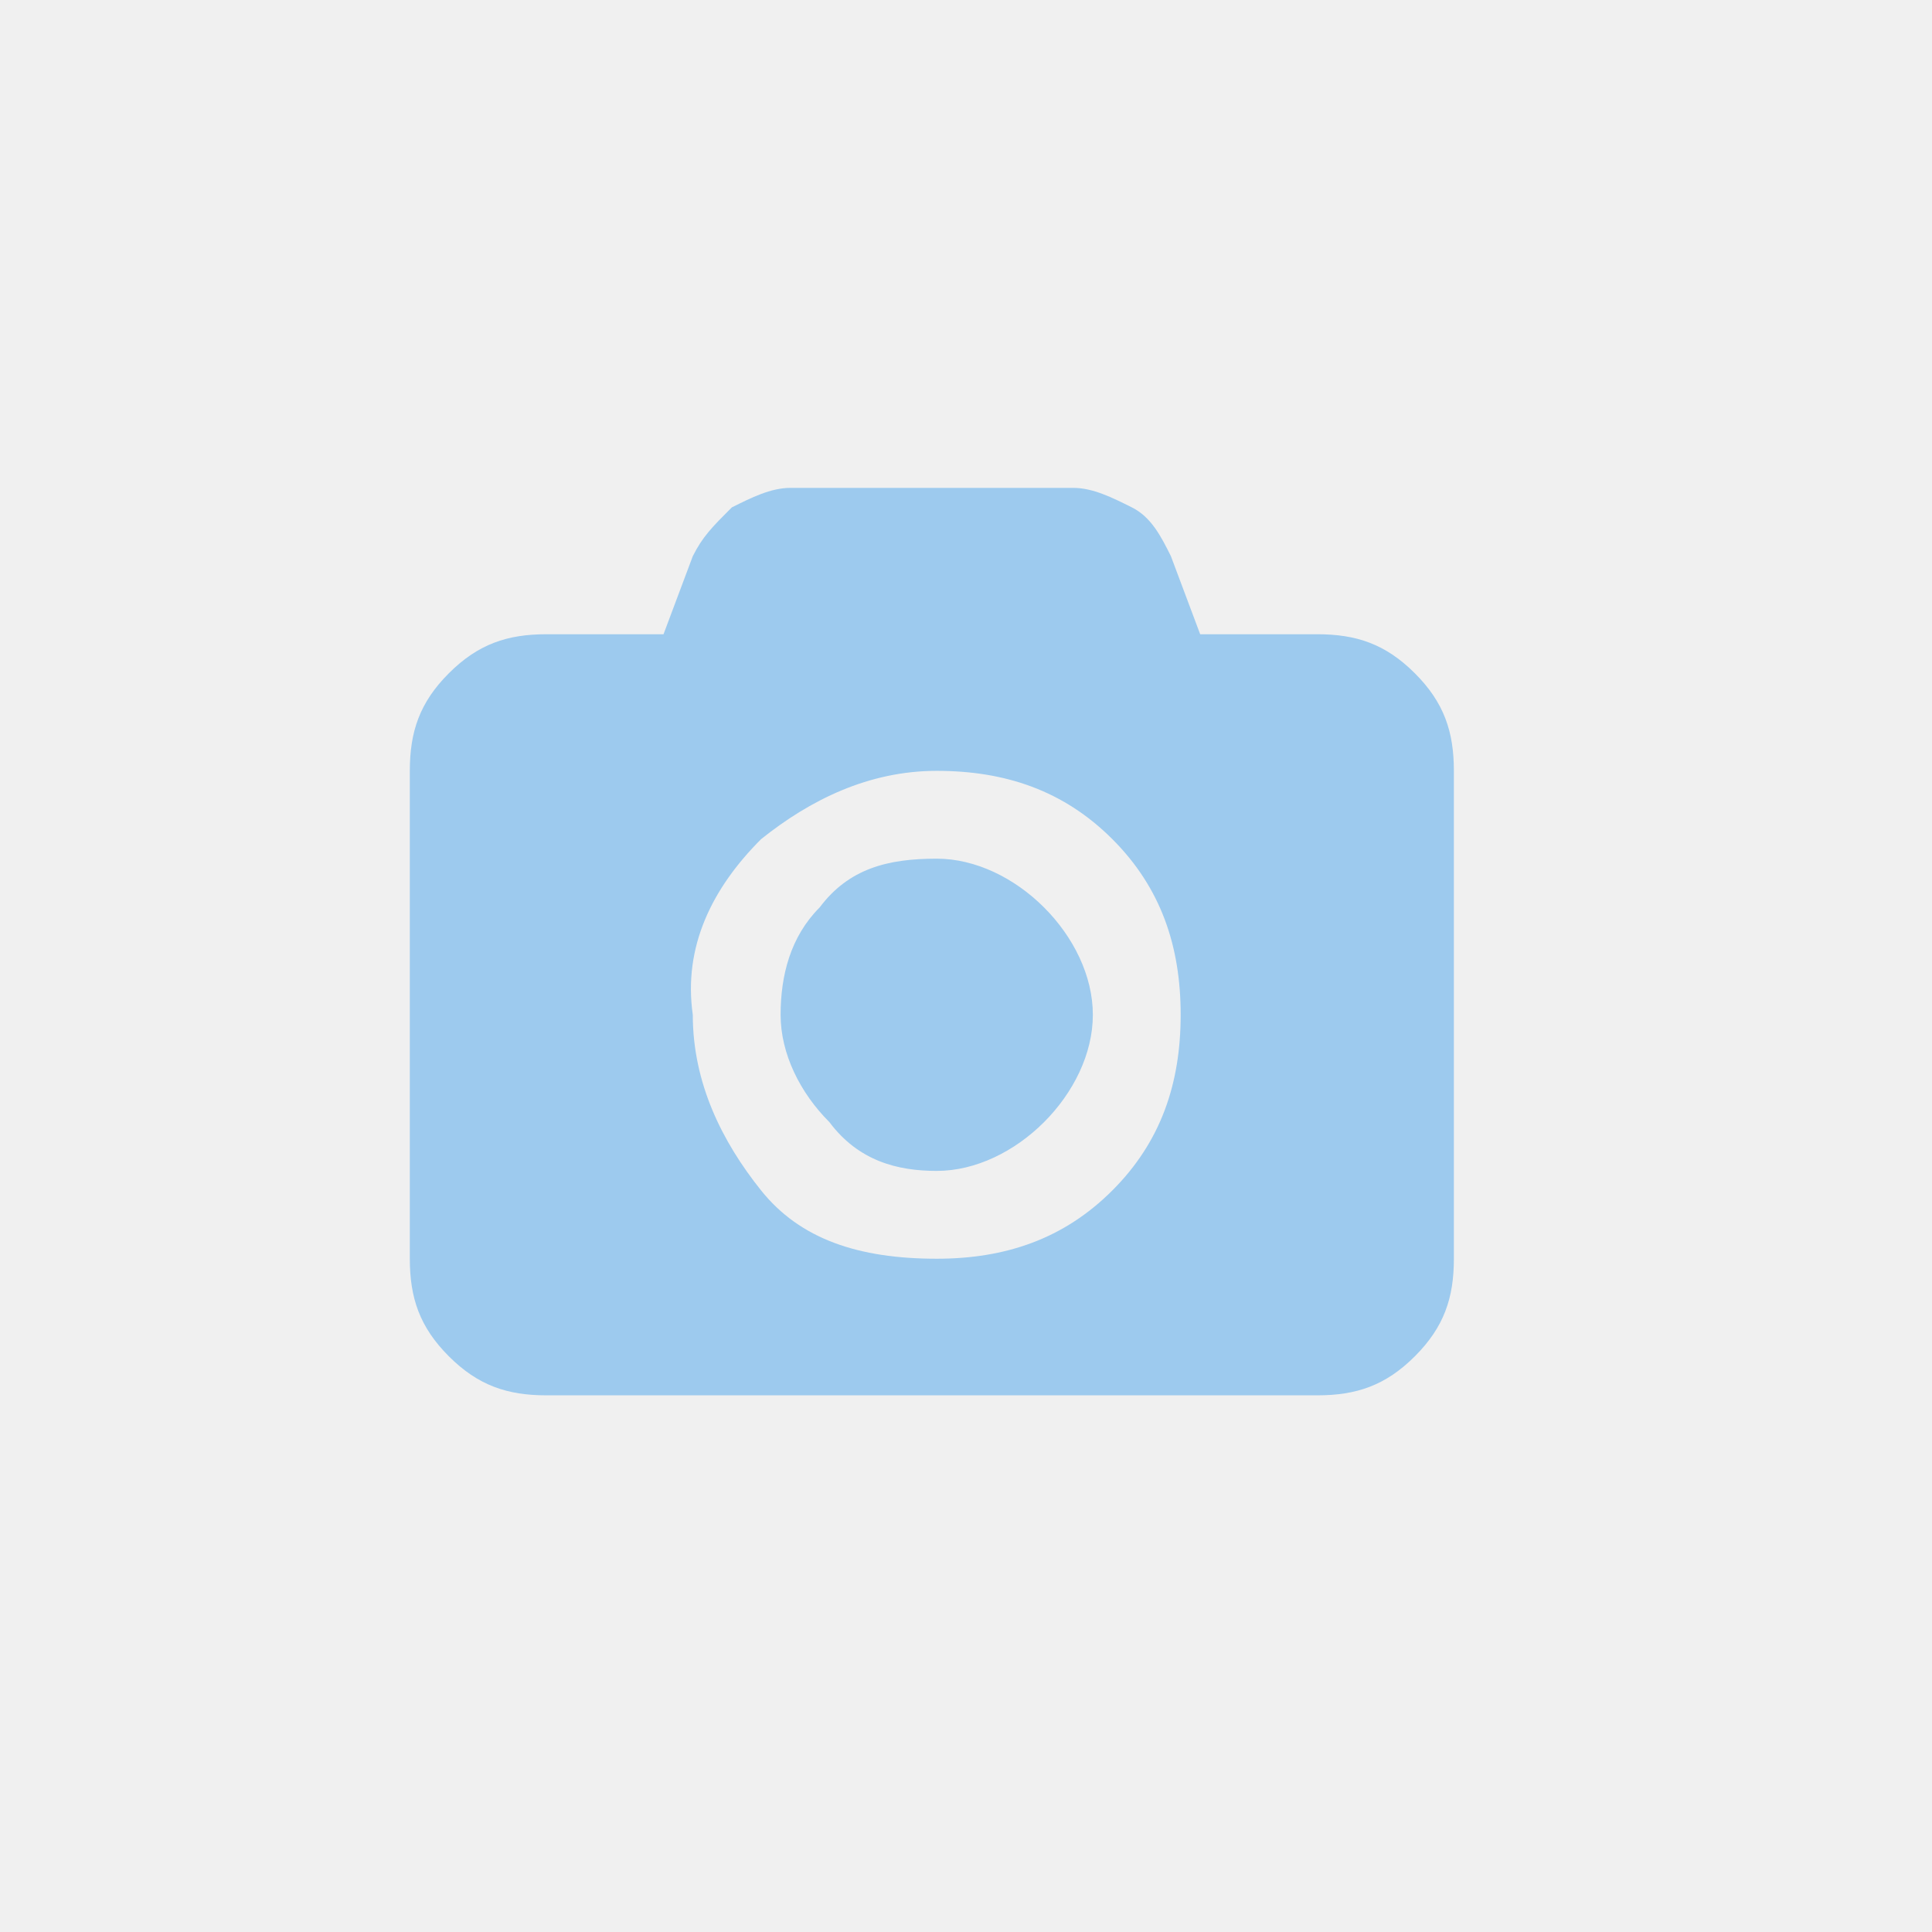
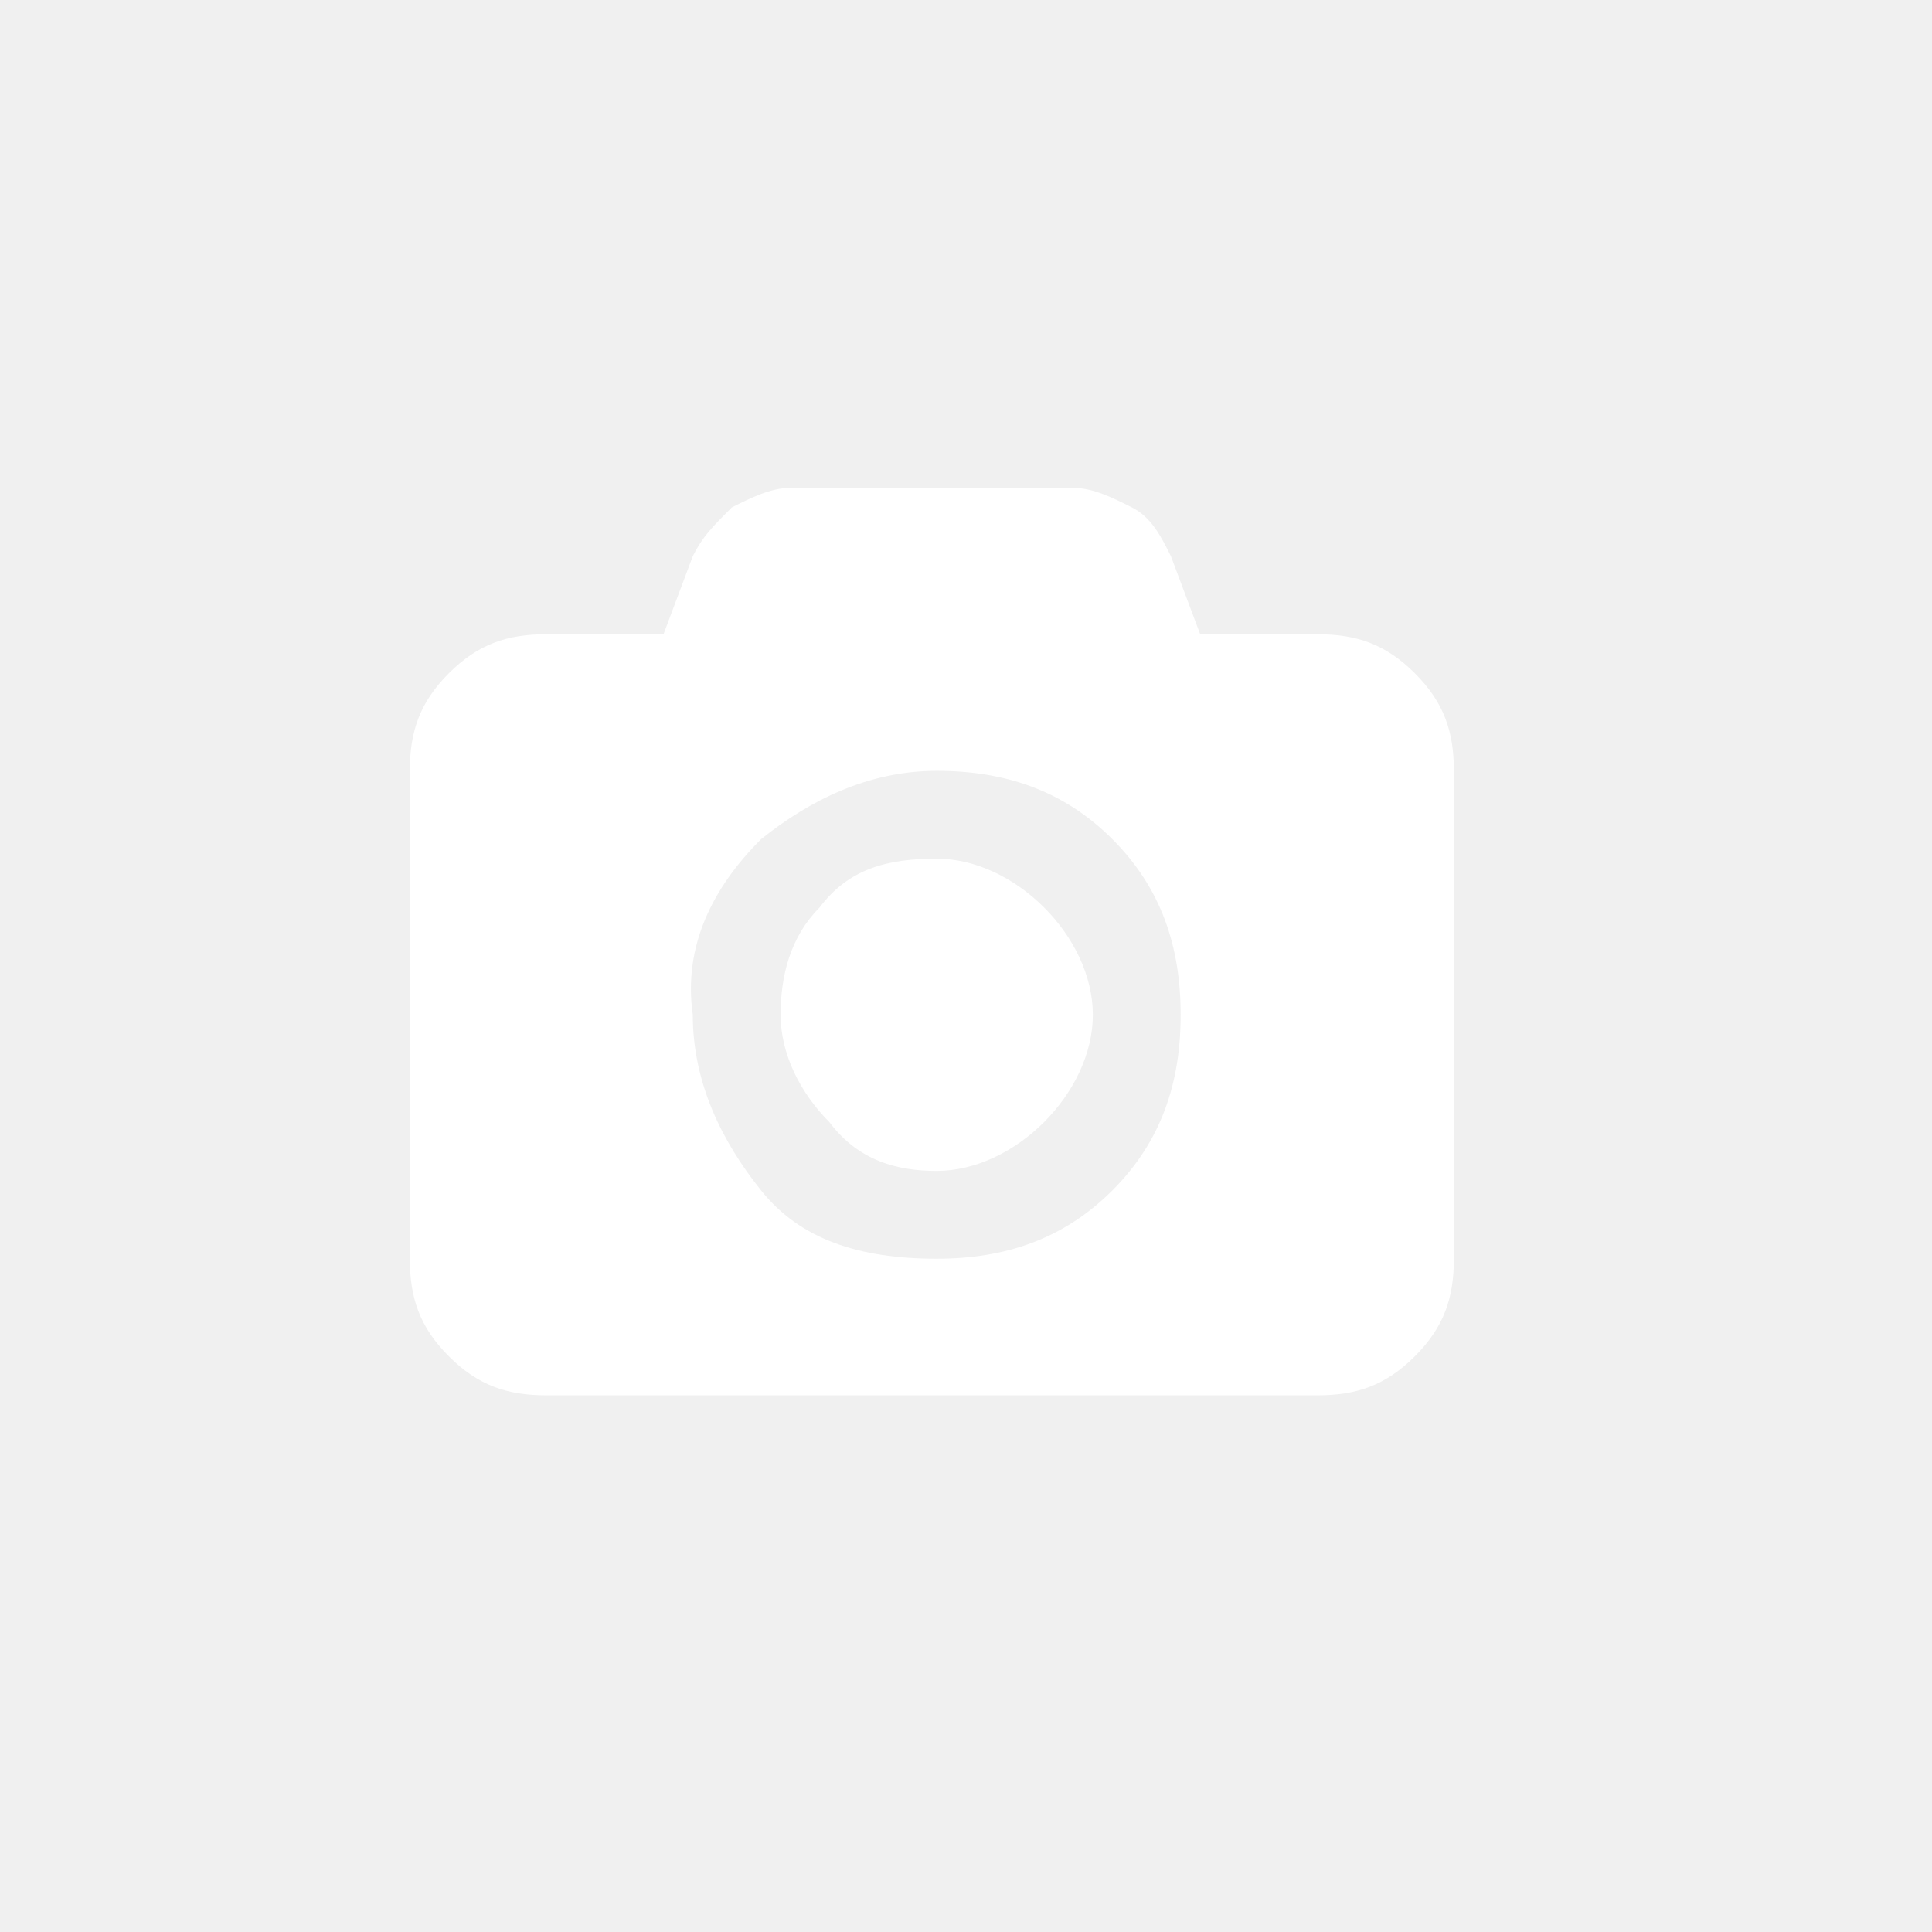
<svg xmlns="http://www.w3.org/2000/svg" version="1.1" id="Слой_1" x="0px" y="0px" viewBox="0 0 19.8 19.8" style="enable-background:new 0 0 19.8 19.8;" xml:space="preserve">
  <style type="text/css">
- 	.st0{fill:#9DCAEE;}
+ 	.st0{fill:#FFFFFF;}
</style>
  <g>
-     <path class="st0" d="M13.5,6.5c0.4,0,0.7,0.1,1,0.4c0.3,0.3,0.4,0.6,0.4,1v5c0,0.4-0.1,0.7-0.4,1s-0.6,0.4-1,0.4H5.6   c-0.4,0-0.7-0.1-1-0.4c-0.3-0.3-0.4-0.6-0.4-1v-5c0-0.4,0.1-0.7,0.4-1c0.3-0.3,0.6-0.4,1-0.4h1.2l0.3-0.8c0.1-0.2,0.2-0.3,0.4-0.5   C7.7,5.1,7.9,5,8.1,5H11c0.2,0,0.4,0.1,0.6,0.2c0.2,0.1,0.3,0.3,0.4,0.5l0.3,0.8H13.5z M9.6,12.9c0.7,0,1.3-0.2,1.8-0.7   c0.5-0.5,0.7-1.1,0.7-1.8c0-0.7-0.2-1.3-0.7-1.8s-1.1-0.7-1.8-0.7c-0.7,0-1.3,0.3-1.8,0.7C7.3,9.1,7,9.7,7.1,10.4   c0,0.7,0.3,1.3,0.7,1.8S8.8,12.9,9.6,12.9z M9.6,8.8c0.4,0,0.8,0.2,1.1,0.5c0.3,0.3,0.5,0.7,0.5,1.1c0,0.4-0.2,0.8-0.5,1.1   C10.4,11.8,10,12,9.6,12c-0.4,0-0.8-0.1-1.1-0.5c-0.3-0.3-0.5-0.7-0.5-1.1C8,10,8.1,9.6,8.4,9.3C8.7,8.9,9.1,8.8,9.6,8.8z" />
+     <path class="st0" d="M13.5,6.5c0.4,0,0.7,0.1,1,0.4s0.4,0.6,0.4,1v5c0,0.4-0.1,0.7-0.4,1s-0.6,0.4-1,0.4H5.6c-0.4,0-0.7-0.1-1-0.4   c-0.3-0.3-0.4-0.6-0.4-1v-5c0-0.4,0.1-0.7,0.4-1s0.6-0.4,1-0.4h1.2l0.3-0.8c0.1-0.2,0.2-0.3,0.4-0.5C7.7,5.1,7.9,5,8.1,5H11   c0.2,0,0.4,0.1,0.6,0.2c0.2,0.1,0.3,0.3,0.4,0.5l0.3,0.8H13.5z M9.6,12.9c0.7,0,1.3-0.2,1.8-0.7s0.7-1.1,0.7-1.8s-0.2-1.3-0.7-1.8   s-1.1-0.7-1.8-0.7S8.3,8.2,7.8,8.6C7.3,9.1,7,9.7,7.1,10.4c0,0.7,0.3,1.3,0.7,1.8C8.2,12.7,8.8,12.9,9.6,12.9z M9.6,8.8   c0.4,0,0.8,0.2,1.1,0.5s0.5,0.7,0.5,1.1c0,0.4-0.2,0.8-0.5,1.1C10.4,11.8,10,12,9.6,12s-0.8-0.1-1.1-0.5C8.2,11.2,8,10.8,8,10.4   C8,10,8.1,9.6,8.4,9.3C8.7,8.9,9.1,8.8,9.6,8.8z" />
  </g>
</svg>
